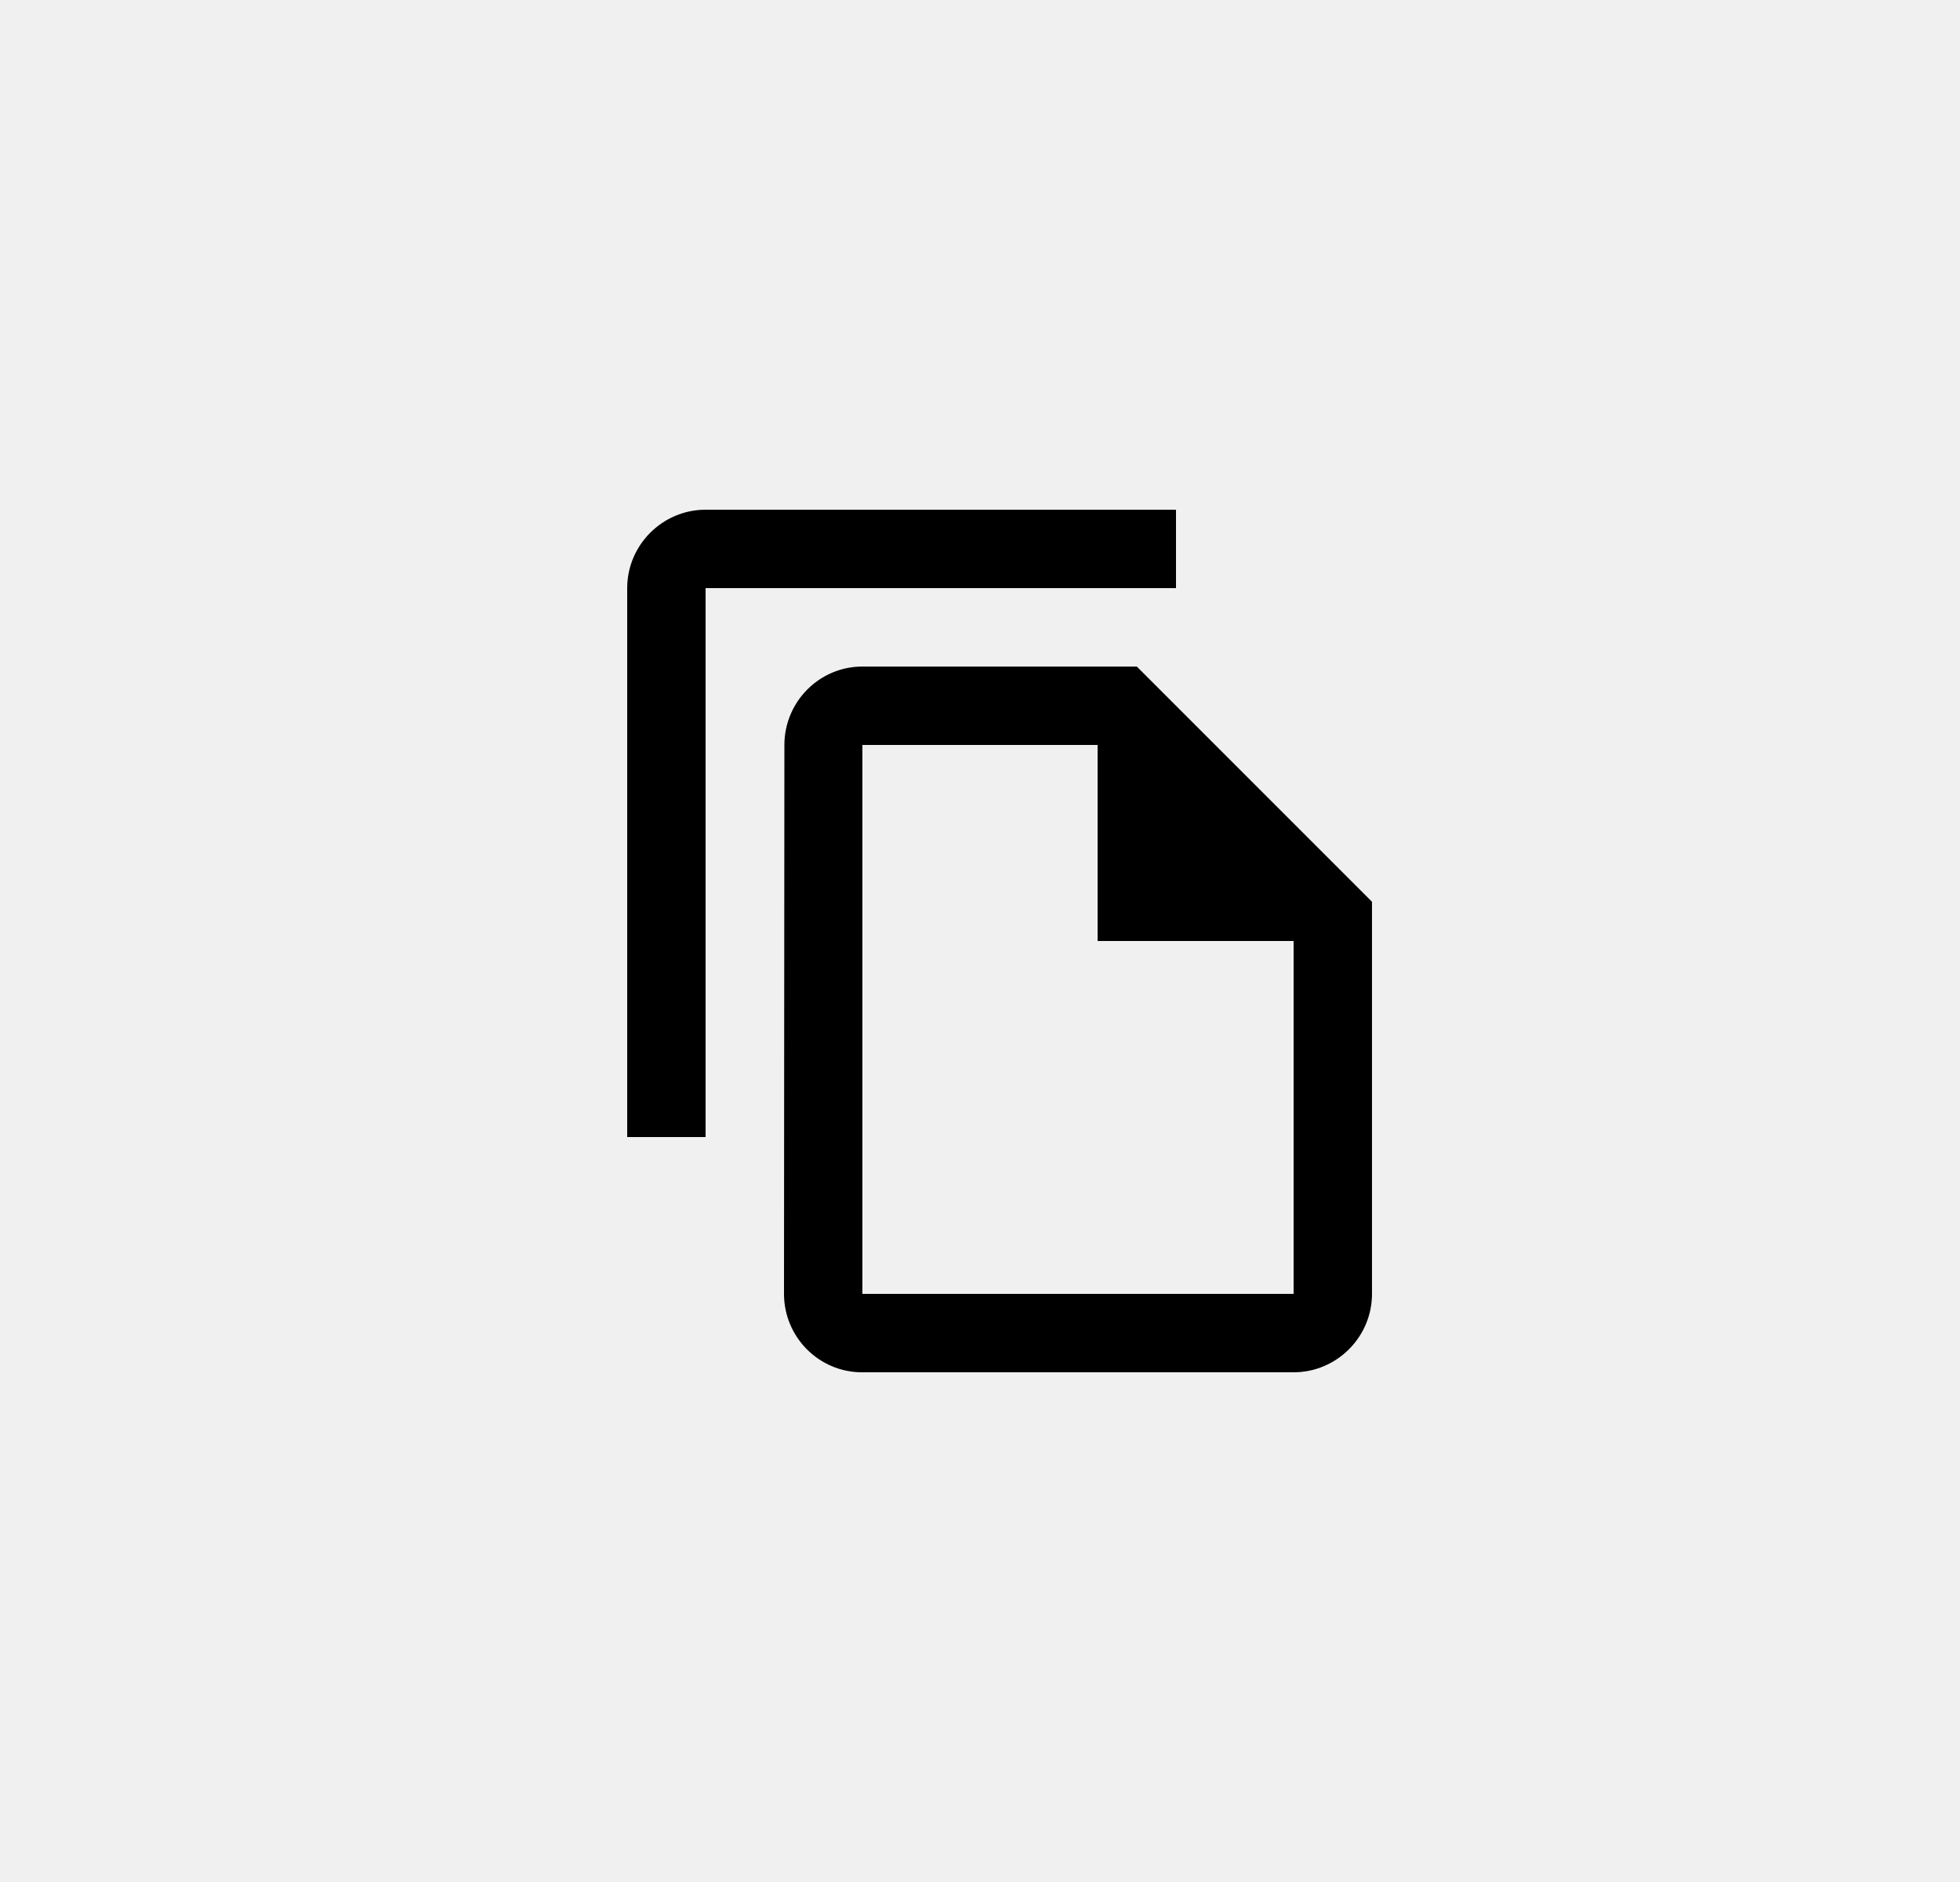
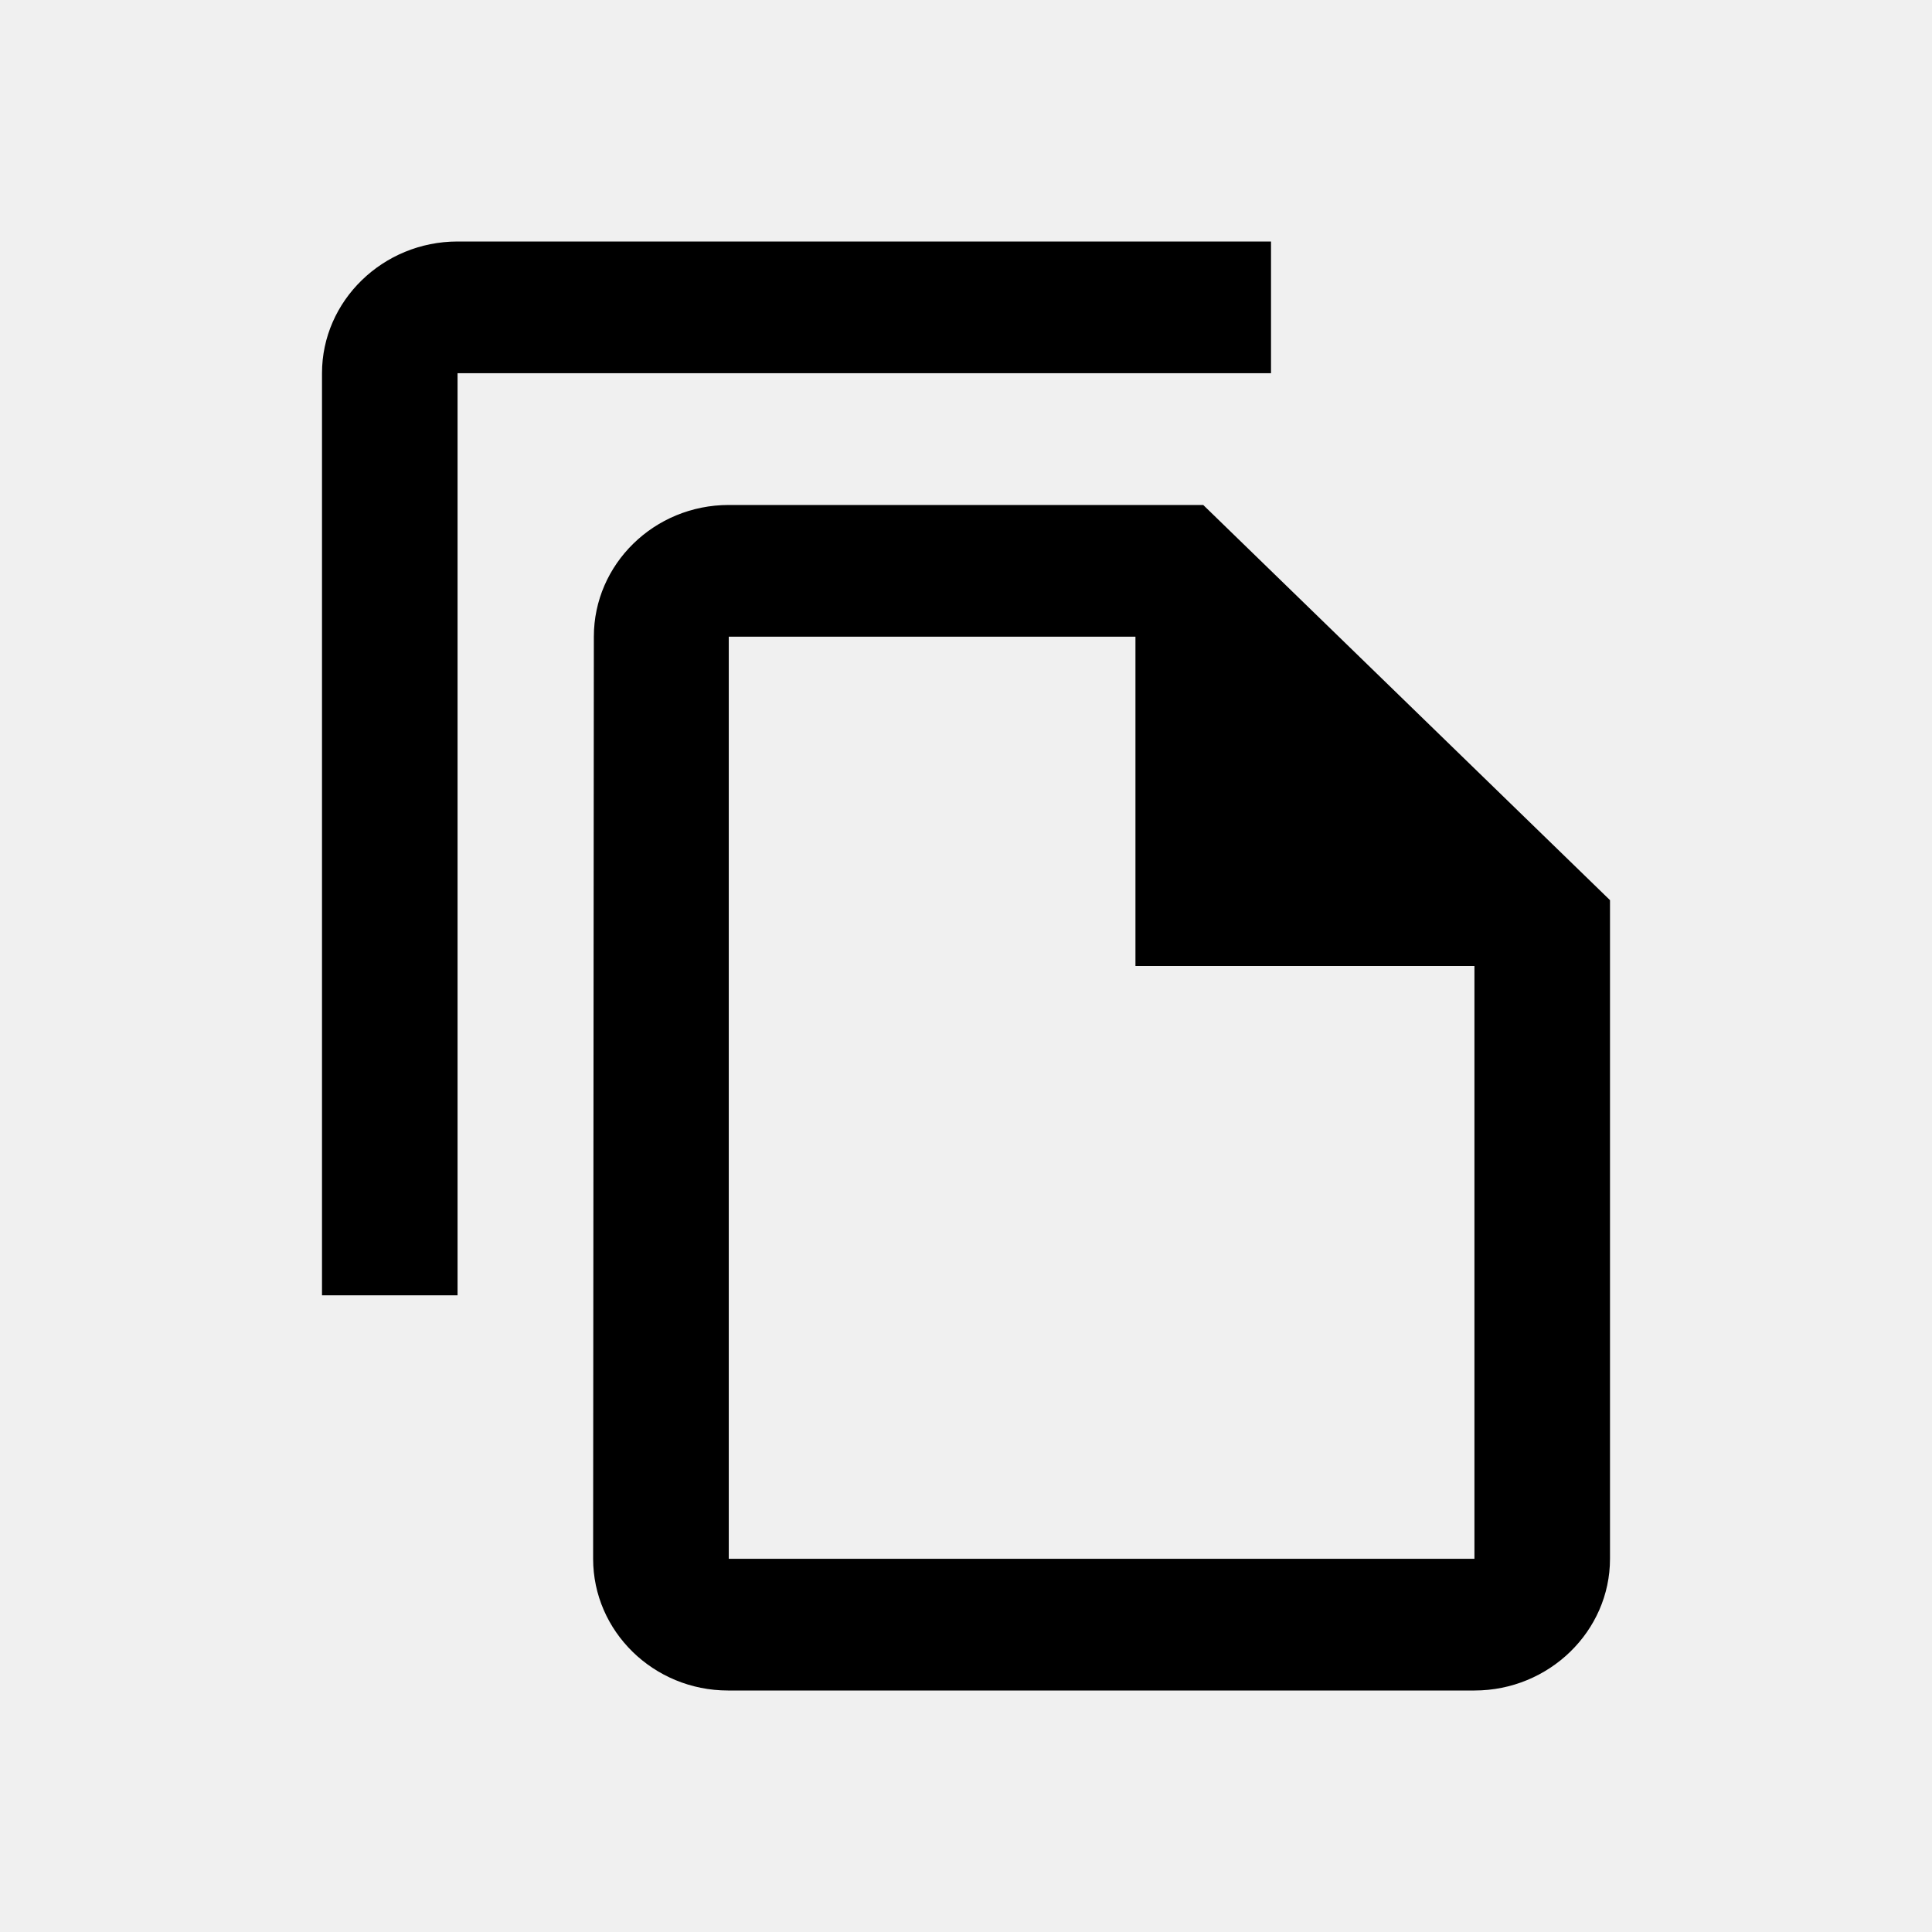
- <svg xmlns="http://www.w3.org/2000/svg" xmlns:xlink="http://www.w3.org/1999/xlink" width="50px" height="48px" viewBox="0 0 50 48" version="1.1">
+ <svg xmlns="http://www.w3.org/2000/svg" xmlns:xlink="http://www.w3.org/1999/xlink" width="24px" height="24px" viewBox="0 0 24 24" version="1.1">
  <defs>
-     <path d="M30,13 L18,13 C16.9,13 16,13.9 16,15 L16,29 L18,29 L18,15 L30,15 L30,13 Z M29,17 L22,17 C20.9,17 20.01,17.9 20.01,19 L20,33 C20,34.1 20.89,35 21.99,35 L33,35 C34.1,35 35,34.1 35,33 L35,23 L29,17 Z M22,33 L22,19 L28,19 L28,24 L33,24 L33,33 L22,33 Z" id="path-1" />
+     <path d="M15.789,3 L5.684,3 C4.758,3 4,3.736 4,4.636 L4,16.091 L5.684,16.091 L5.684,4.636 L15.789,4.636 L15.789,3 Z M14.947,6.273 L9.053,6.273 C8.126,6.273 7.377,7.009 7.377,7.909 L7.368,19.364 C7.368,20.264 8.118,21 9.044,21 L18.316,21 C19.242,21 20,20.264 20,19.364 L20,11.182 L14.947,6.273 Z M9.053,19.364 L9.053,7.909 L14.105,7.909 L14.105,12 L18.316,12 L18.316,19.364 L9.053,19.364 Z" id="path-1" />
  </defs>
  <g id="Invotra-Labs-Apps-Manuals-icon" stroke="none" stroke-width="1" fill="none" fill-rule="evenodd">
    <mask id="mask-2" fill="white">
      <use xlink:href="#path-1" />
    </mask>
    <use id="icon/content/file_copy_24px" fill="#000000" fill-rule="nonzero" xlink:href="#path-1" />
  </g>
</svg>
